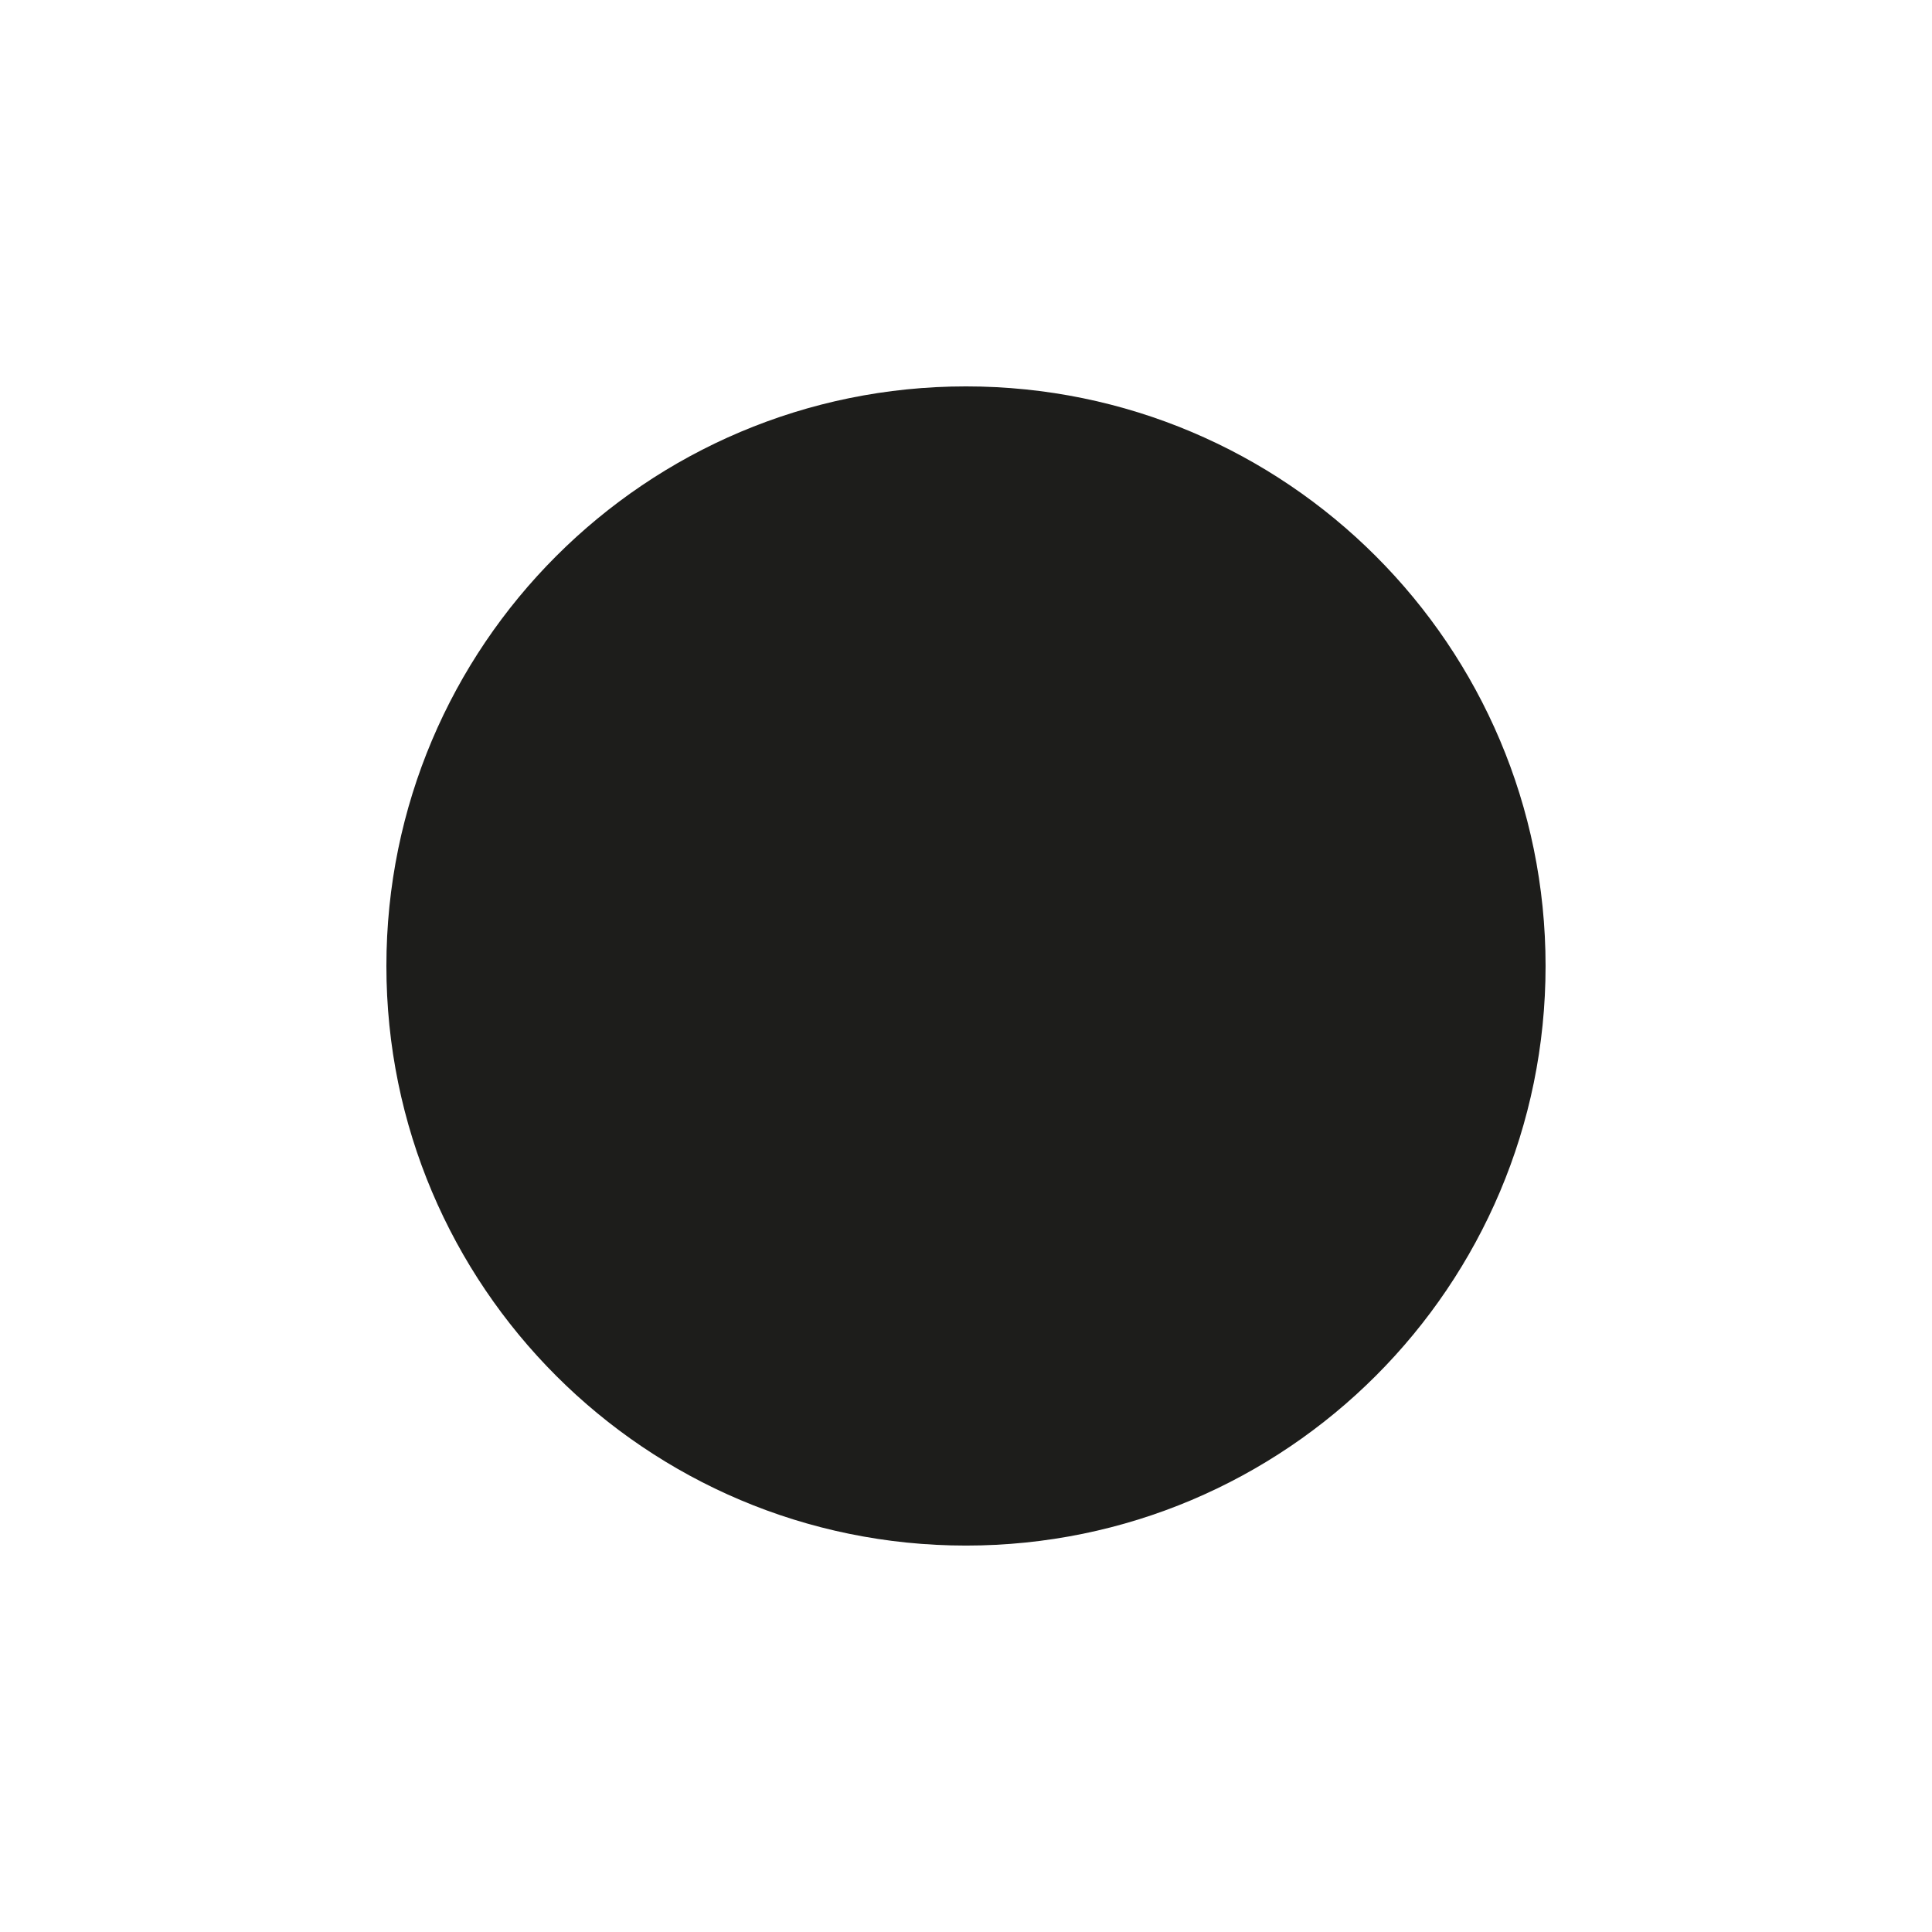
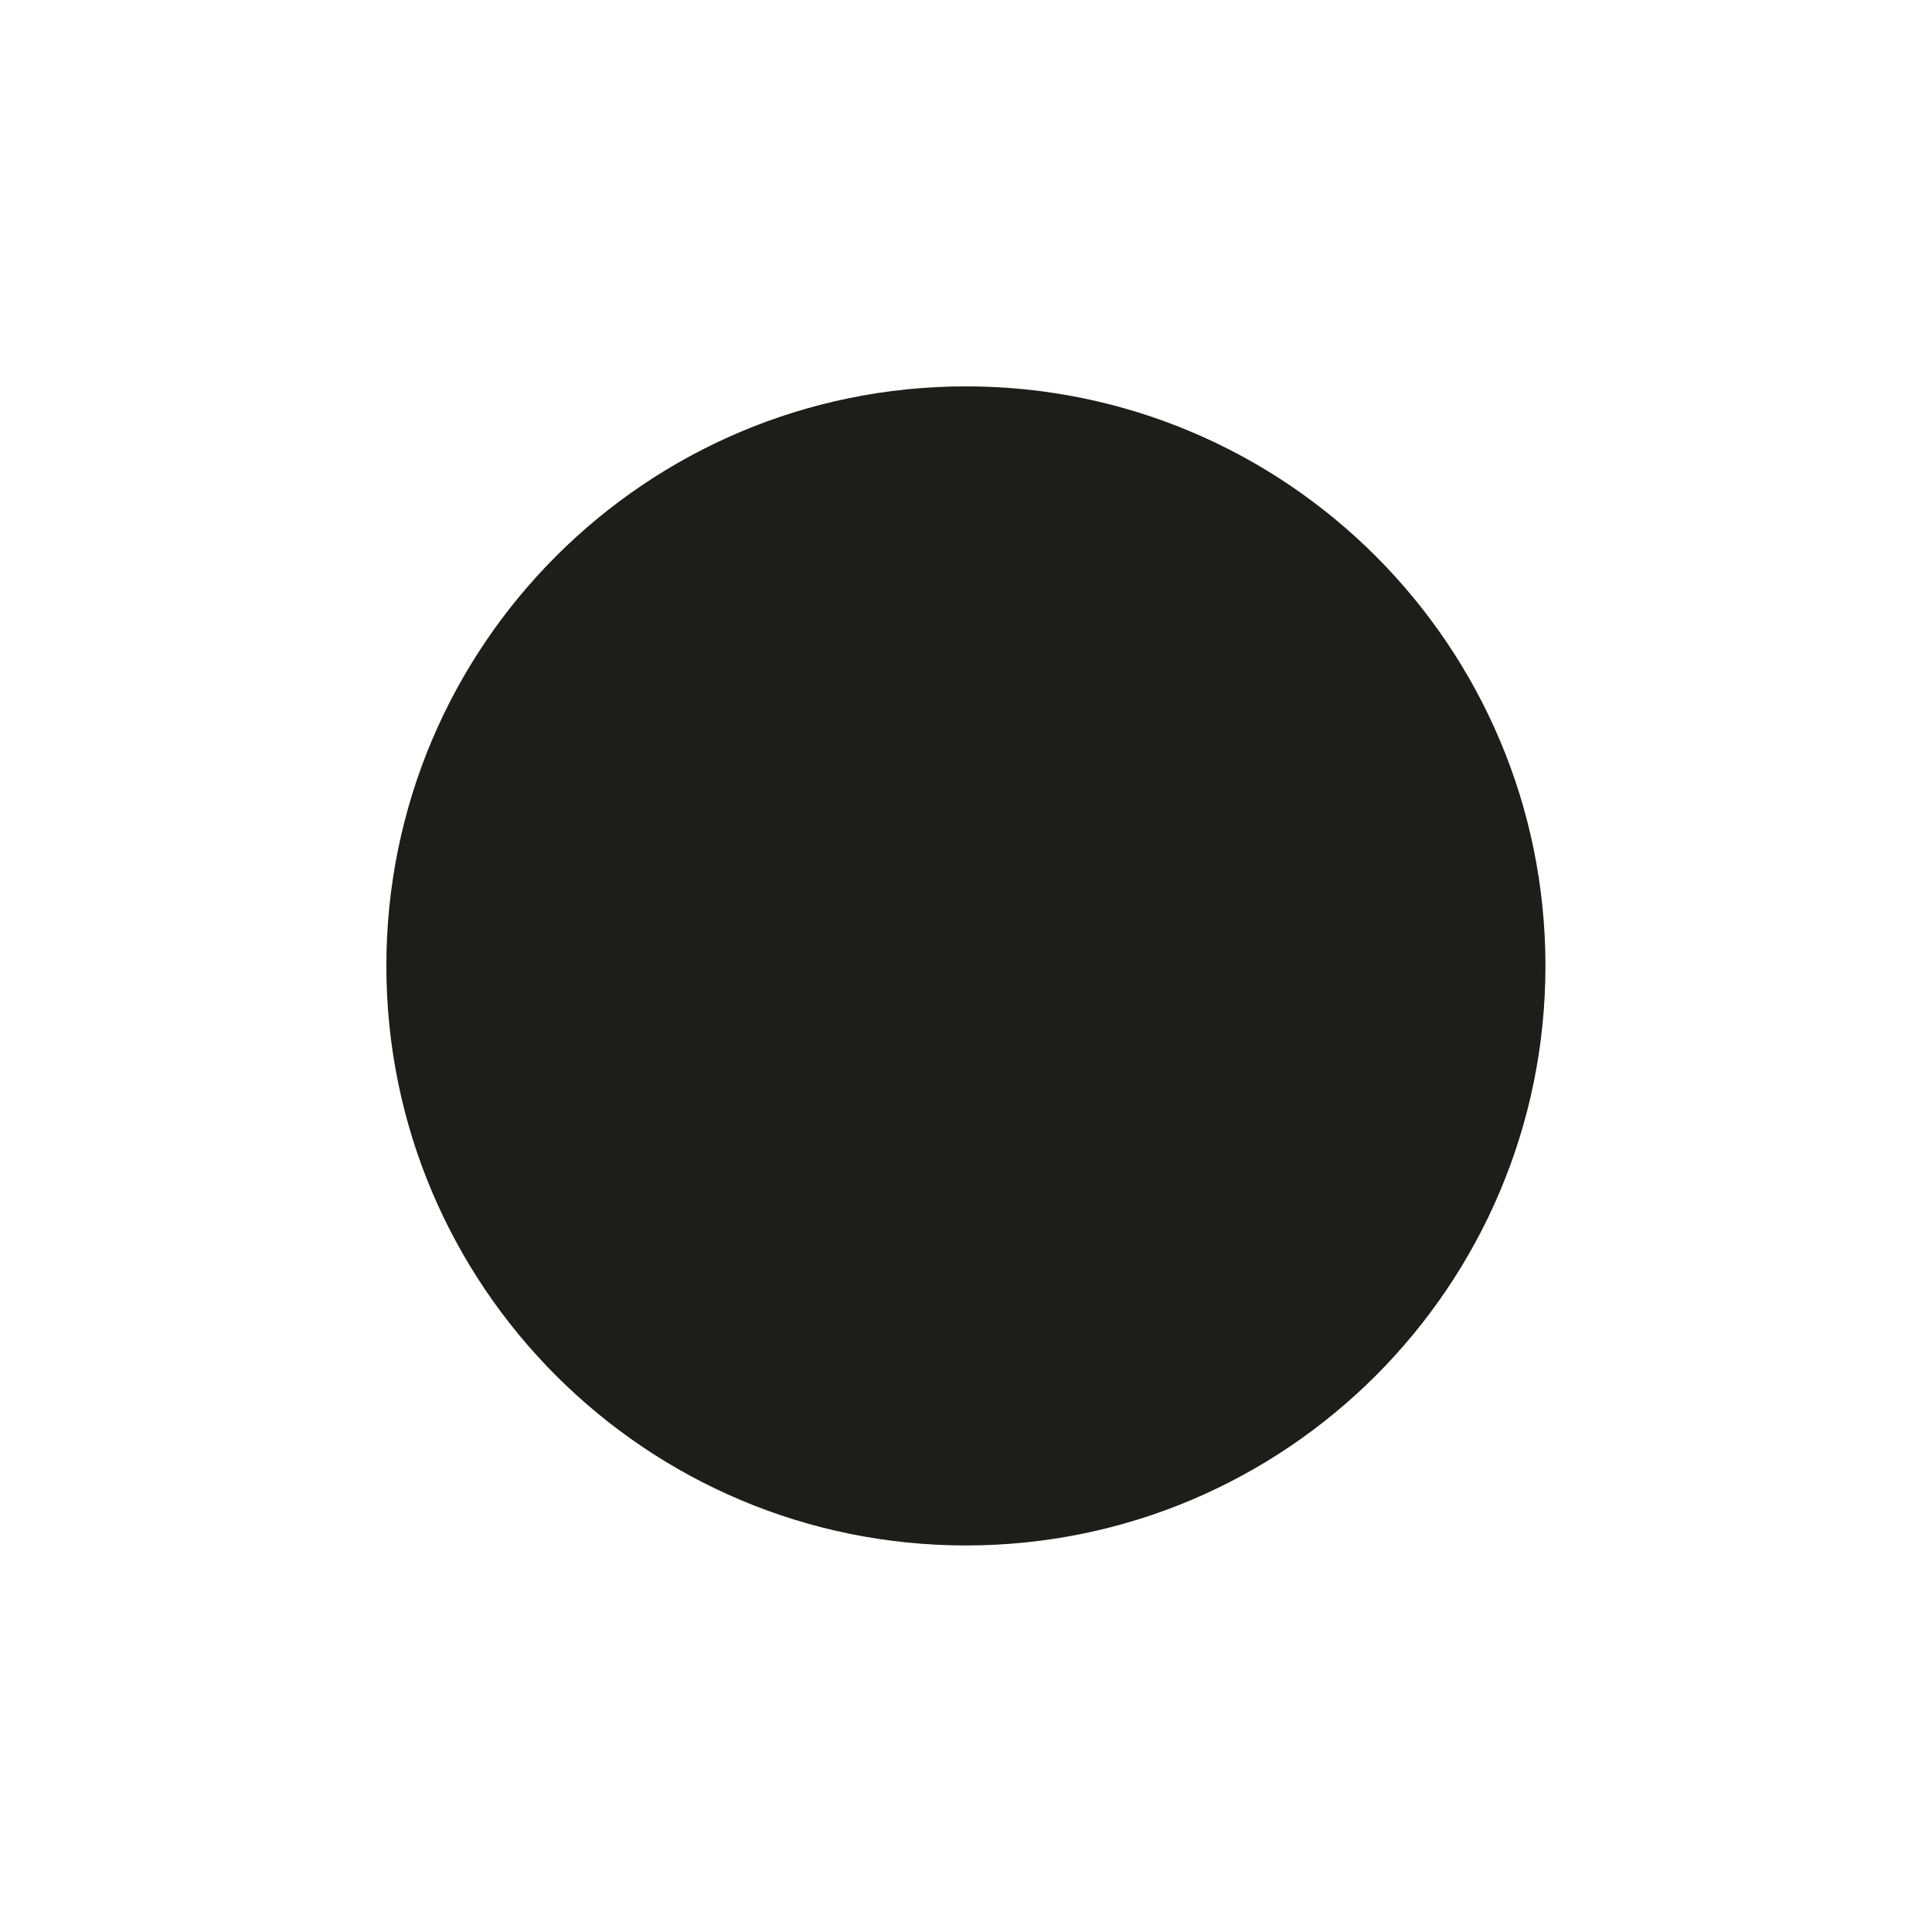
- <svg xmlns="http://www.w3.org/2000/svg" id="Слой_1" enable-background="new 0 0 78.472 78.472" xml:space="preserve" height="100" viewBox="0 0 100 100" width="100" version="1.1" y="0px" x="0px">
-   <circle id="circle3047" d="m 64.316,39.231 c 0,13.852 -11.229,25.081 -25.081,25.081 -13.852,0 -25.081,-11.229 -25.081,-25.081 0,-13.852 11.229,-25.081 25.081,-25.081 13.852,0 25.081,11.229 25.081,25.081 z" cy="39.231" transform="matrix(1.1961 0 0 1.1961 3.0701 3.0748)" cx="39.235" r="25.081" fill="#1d1d1b" />
+ <svg xmlns="http://www.w3.org/2000/svg" height="100" viewBox="0 0 100 100" width="100">
+   <circle cy="39.231" transform="matrix(1.196 0 0 1.196 3.07 3.075)" cx="39.235" r="25.081" fill="#1d1d1b" />
</svg>
